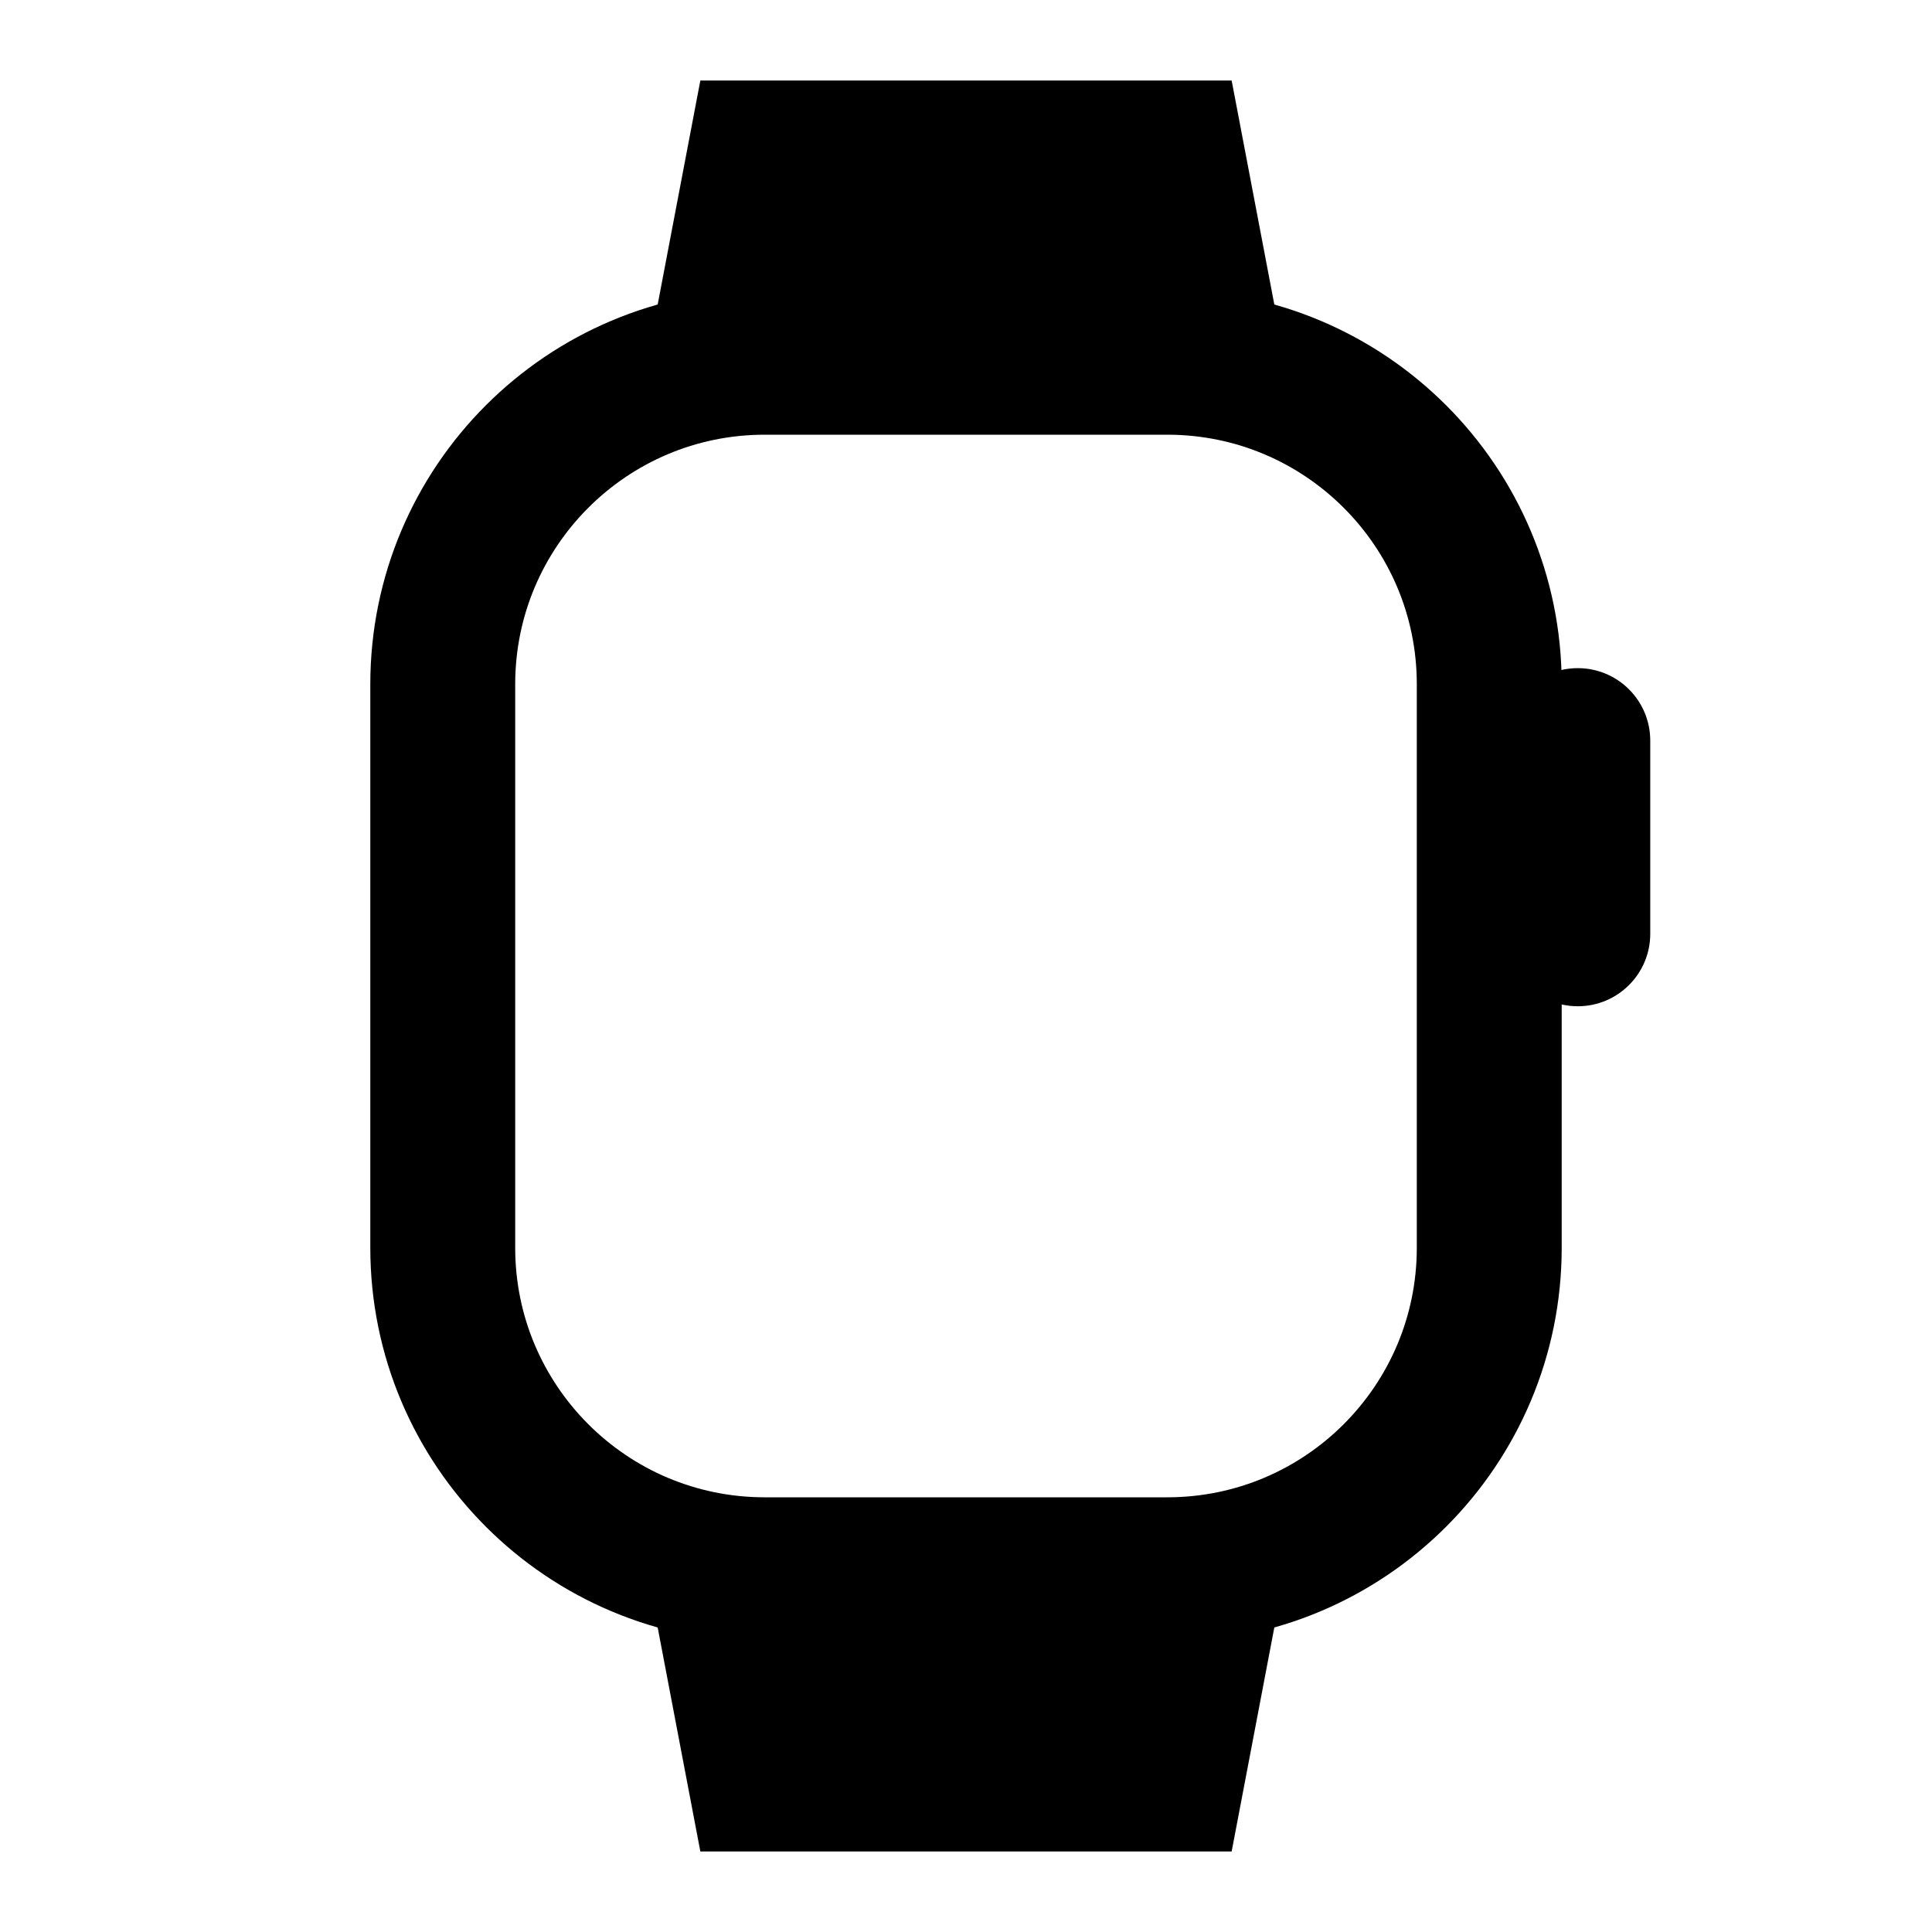
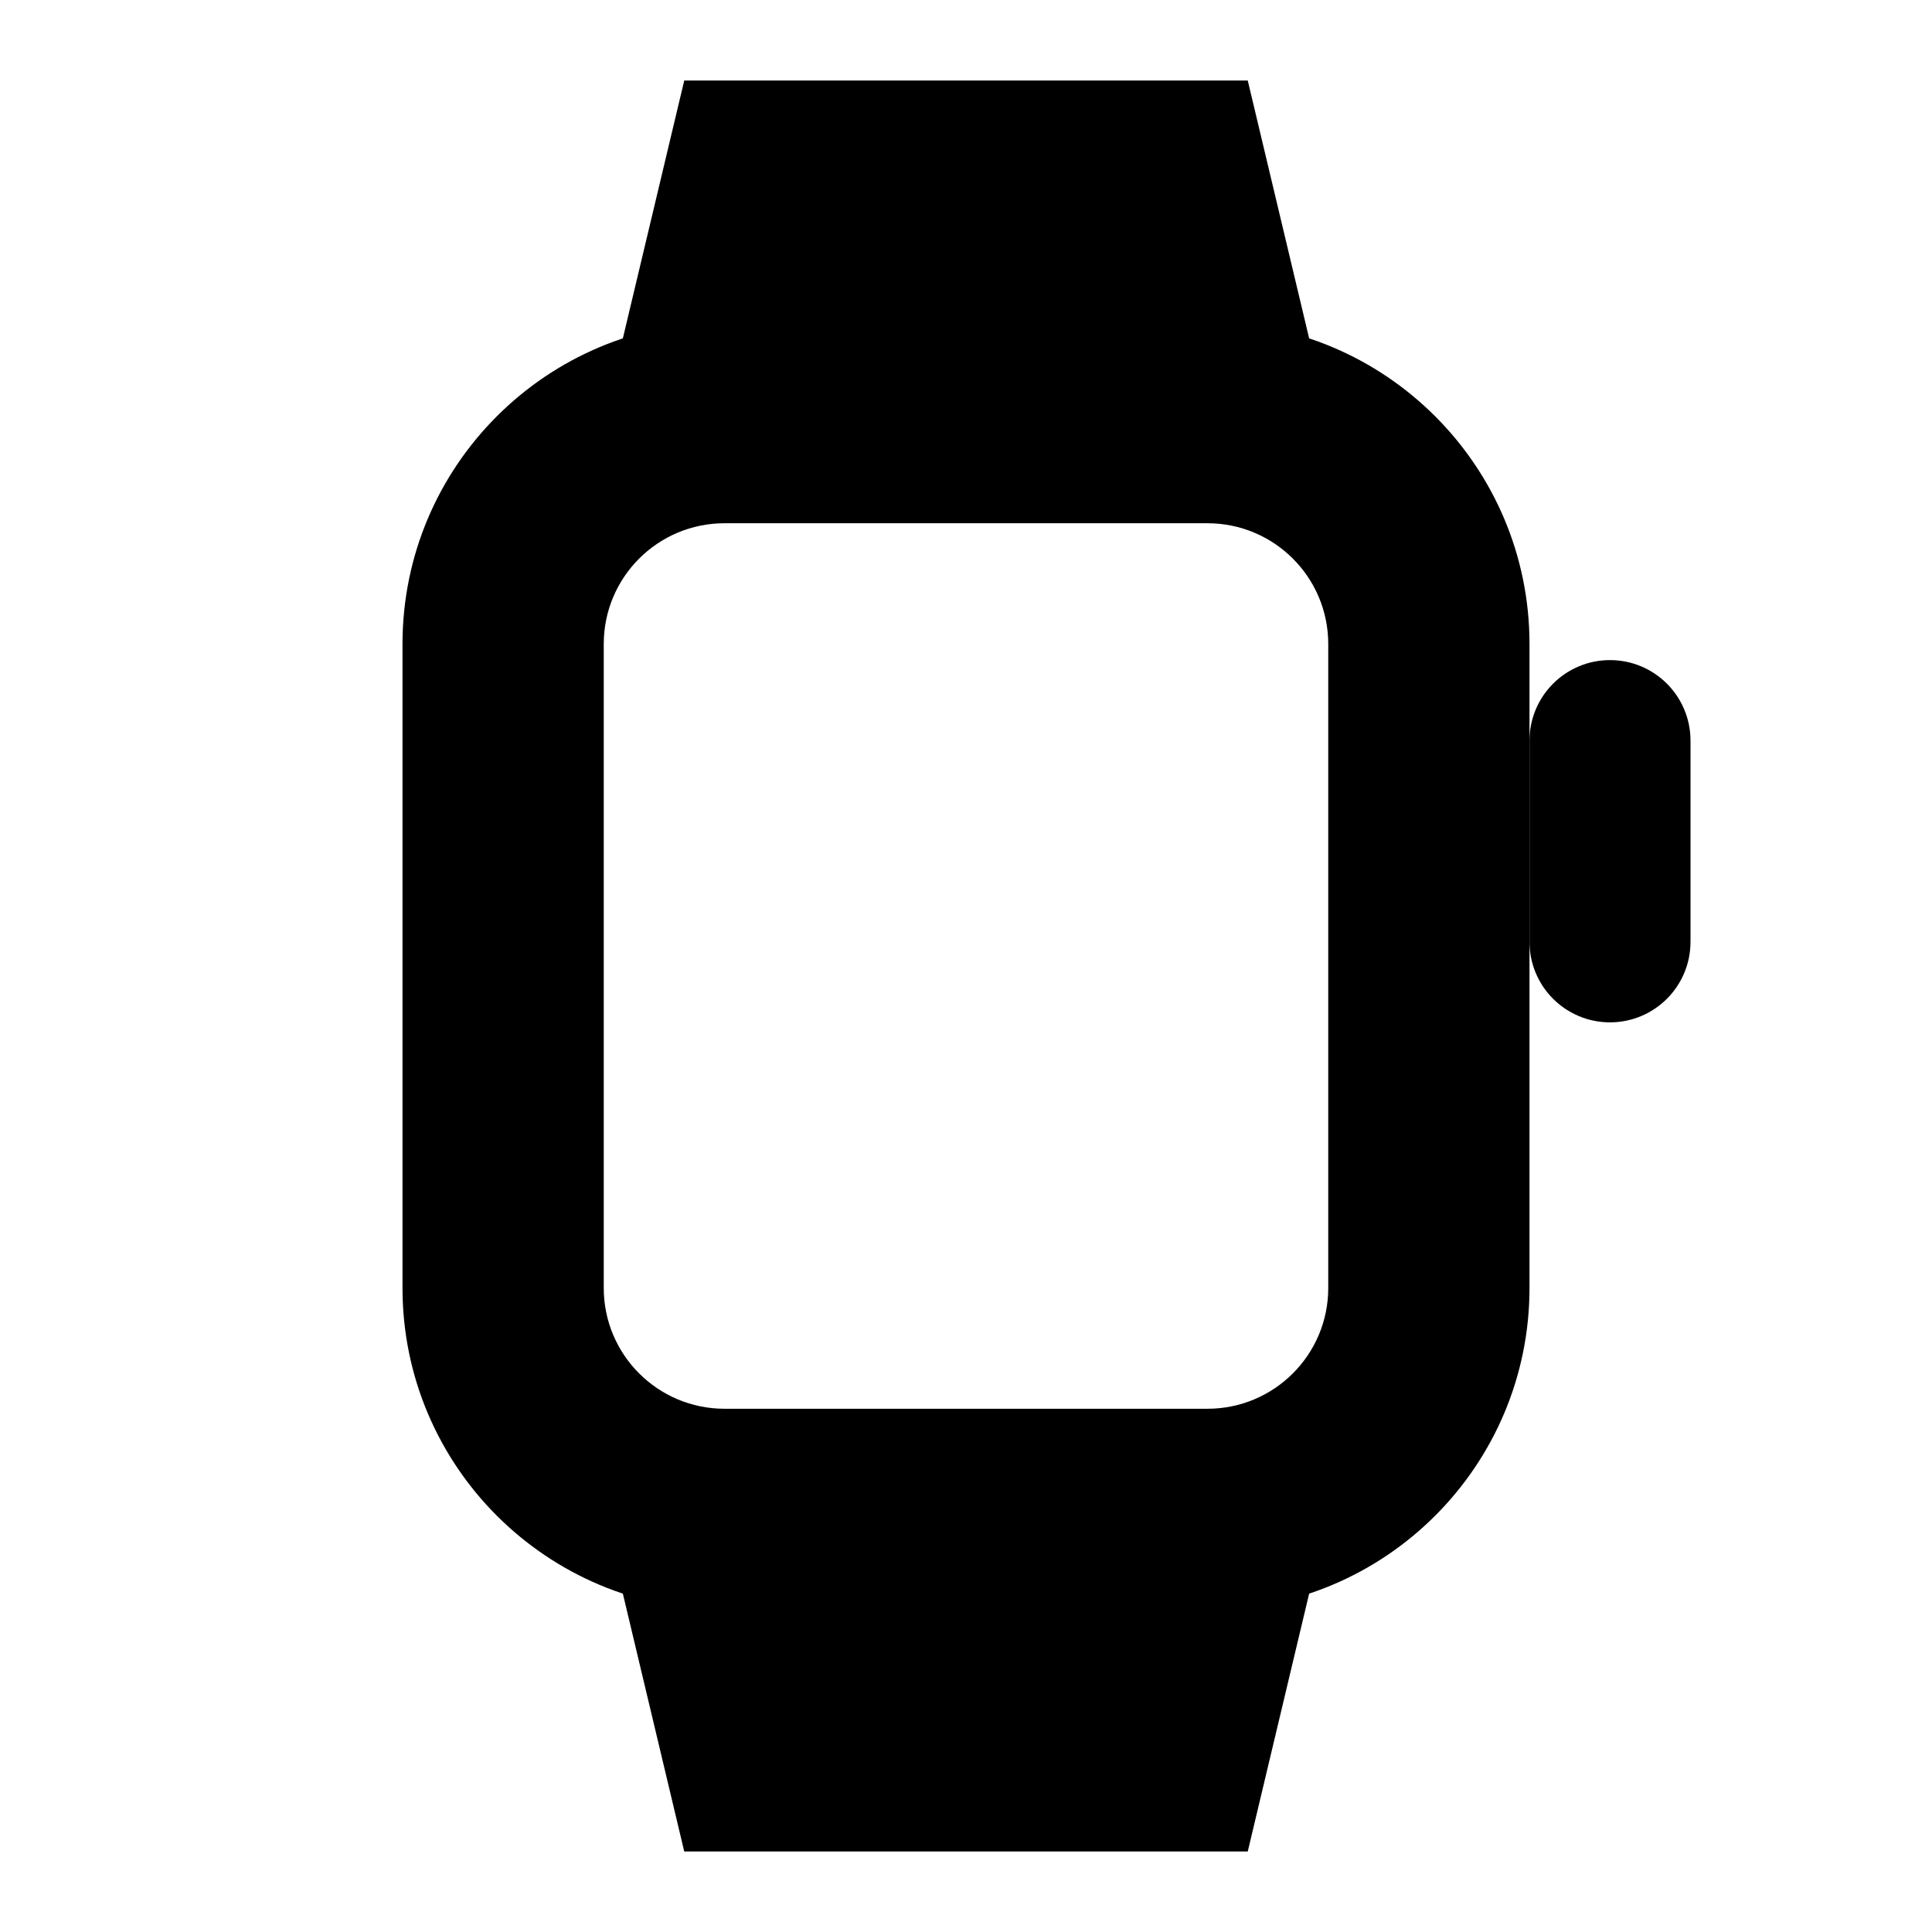
<svg xmlns="http://www.w3.org/2000/svg" viewBox="0 0 24 24">
-   <path d="M8.7 1h6.6l.8 4.2H7.9L8.7 1Zm-.8 17.8h8.2l-.8 4.2H8.7l-.8-4.2Z" fill="#000" />
-   <rect x="5.5" y="4.5" width="13" height="15" rx="4" fill="none" stroke="#000" stroke-width="1.8" />
-   <rect x="18.7" y="8.3" width="1.8" height="4.2" rx="0.9" fill="#000" />
+   <path d="M8.5 1h7l1 4.2h-9L8.5 1Zm-1 17.8h9l-1 4.2h-7l-1-4.2Z" fill="#000" />
+   <path fill="#000" fill-rule="evenodd" d="M9 4h6a4 4 0 0 1 4 4v8a4 4 0 0 1-4 4H9a4 4 0 0 1-4-4V8a4 4 0 0 1 4-4Zm0 2.5h6A1.5 1.5 0 0 1 16.5 8v8a1.5 1.5 0 0 1-1.5 1.5H9A1.5 1.5 0 0 1 7.5 16V8A1.5 1.5 0 0 1 9 6.5Z" />
+   <rect x="19" y="8.2" width="2" height="4.5" rx="1" fill="#000" />
</svg>
